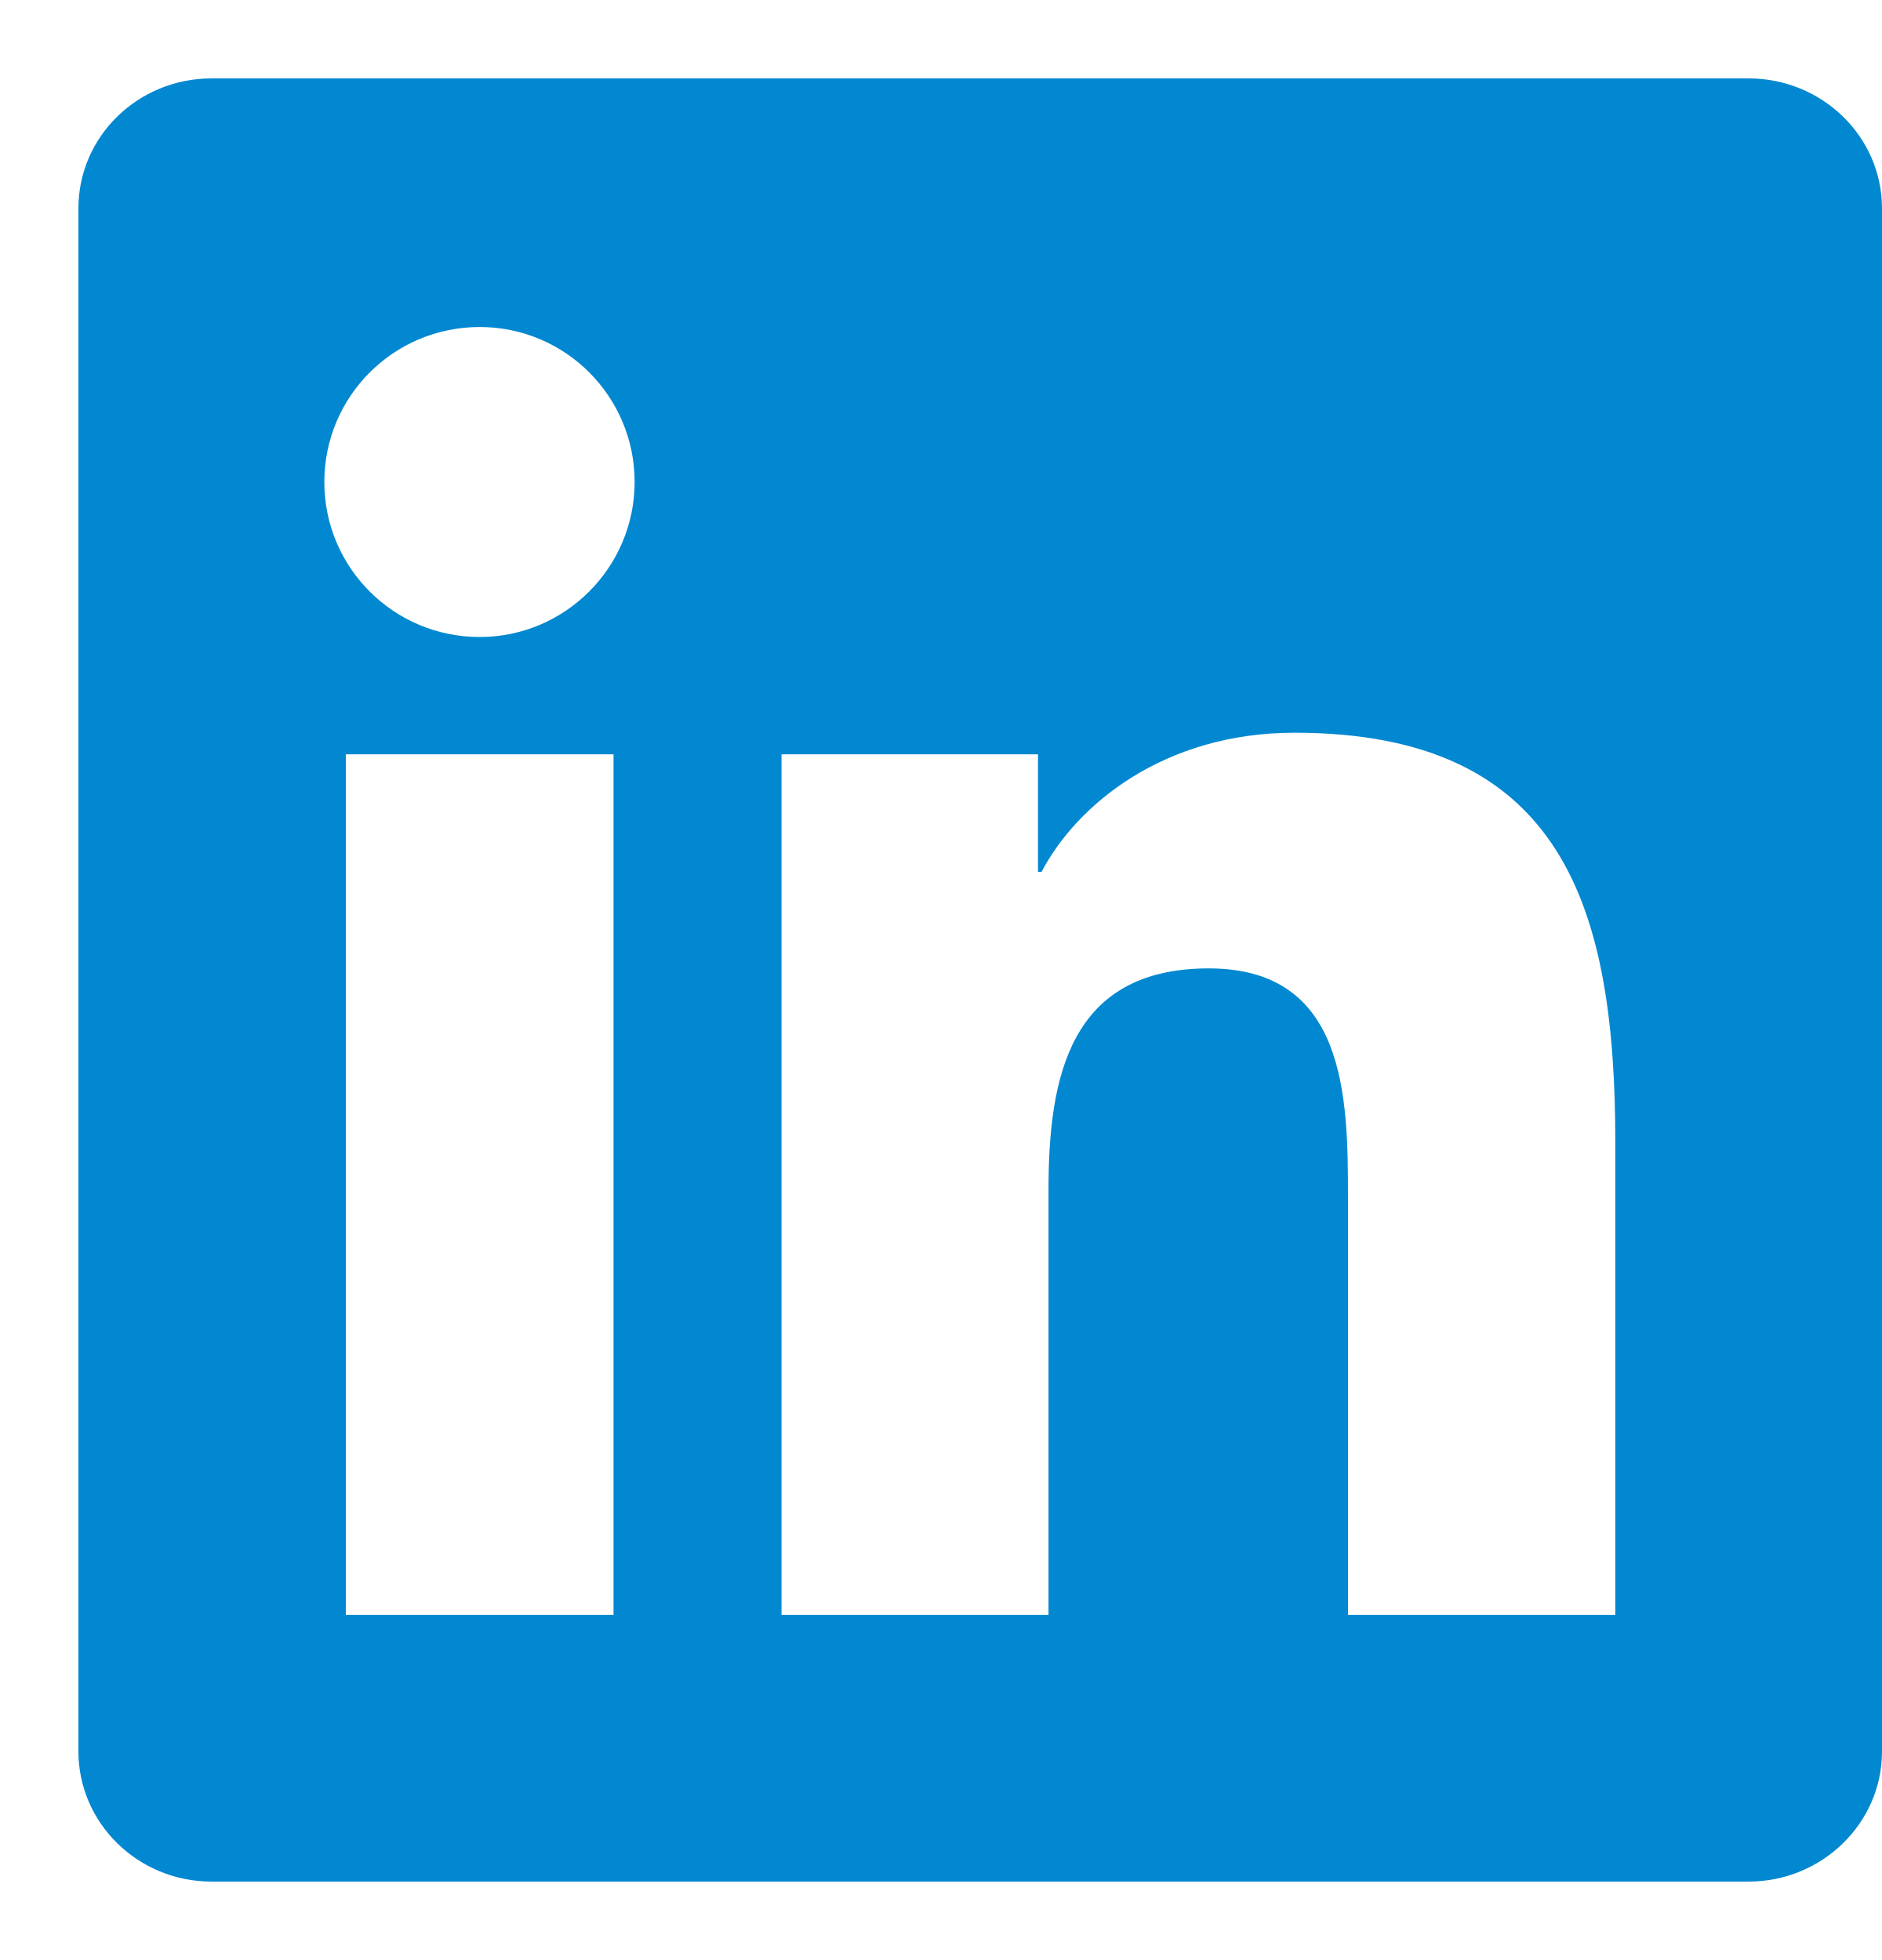
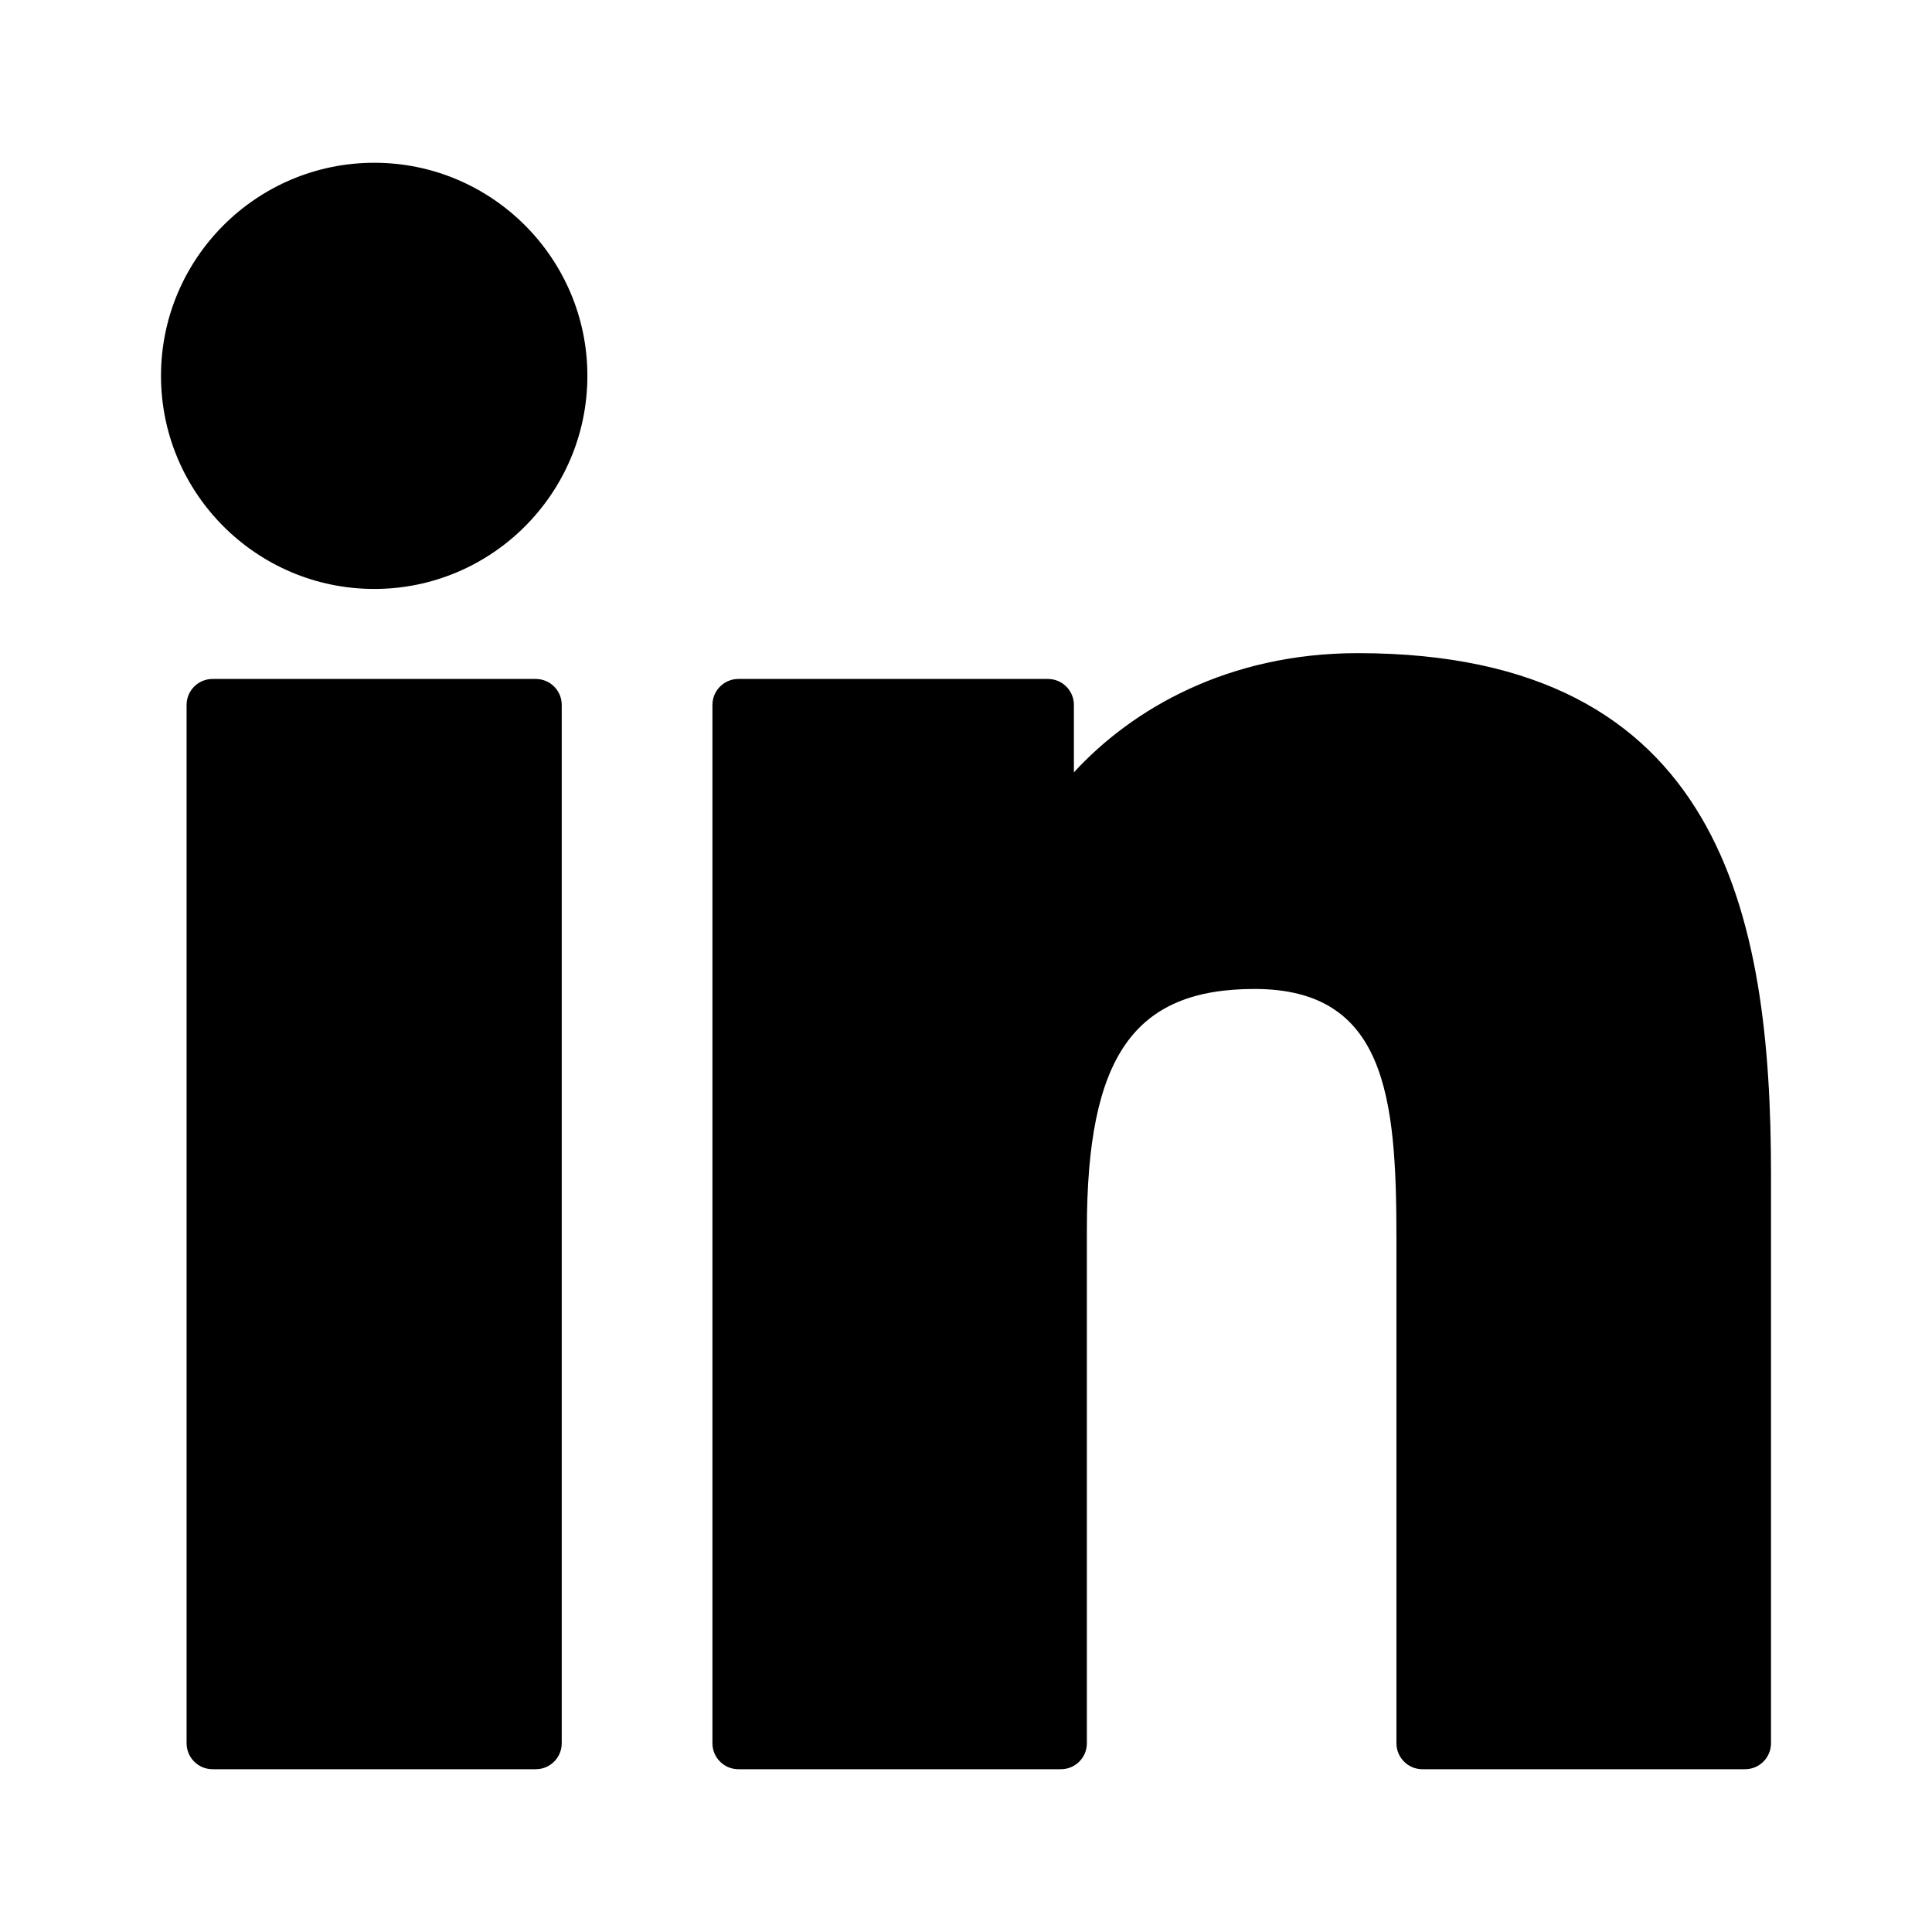
- <svg xmlns="http://www.w3.org/2000/svg" width="24" height="25" viewBox="0 0 24 25" fill="none">
-   <path d="M22.297 1H2.698C1.759 1 1 1.741 1 2.658V22.338C1 23.254 1.759 24 2.698 24H22.297C23.236 24 24 23.254 24 22.342V2.658C24 1.741 23.236 1 22.297 1ZM7.824 20.599H4.41V9.621H7.824V20.599ZM6.117 8.125C5.021 8.125 4.136 7.24 4.136 6.148C4.136 5.056 5.021 4.171 6.117 4.171C7.208 4.171 8.093 5.056 8.093 6.148C8.093 7.235 7.208 8.125 6.117 8.125ZM20.599 20.599H17.19V15.263C17.19 13.991 17.167 12.352 15.415 12.352C13.641 12.352 13.371 13.74 13.371 15.173V20.599H9.966V9.621H13.237V11.121H13.282C13.735 10.258 14.849 9.346 16.507 9.346C19.962 9.346 20.599 11.62 20.599 14.575V20.599Z" fill="#0288D1" />
+ <svg xmlns="http://www.w3.org/2000/svg" fill="#000000" height="200px" width="200px" version="1.1" id="Layer_1" viewBox="-31 -31 372.00 372.00" xml:space="preserve" stroke="#000000" stroke-width="0.003" transform="matrix(1, 0, 0, 1, 0, 0)rotate(0)">
+   <g id="SVGRepo_bgCarrier" stroke-width="0" />
+   <g id="SVGRepo_tracerCarrier" stroke-linecap="round" stroke-linejoin="round" stroke="#CCCCCC" stroke-width="4.34" />
+   <g id="SVGRepo_iconCarrier">
+     <g id="XMLID_801_">
+       <path id="XMLID_802_" d="M72.16,99.73H9.927c-2.762,0-5,2.239-5,5v199.928c0,2.762,2.238,5,5,5H72.16c2.762,0,5-2.238,5-5V104.73 C77.16,101.969,74.922,99.73,72.16,99.73z" />
+       <path id="XMLID_803_" d="M41.066,0.341C18.422,0.341,0,18.743,0,41.362C0,63.991,18.422,82.4,41.066,82.4 c22.626,0,41.033-18.41,41.033-41.038C82.1,18.743,63.692,0.341,41.066,0.341z" />
+       <path id="XMLID_804_" d="M230.454,94.761c-24.995,0-43.472,10.745-54.679,22.954V104.73c0-2.761-2.238-5-5-5h-59.599 c-2.762,0-5,2.239-5,5v199.928c0,2.762,2.238,5,5,5h62.097c2.762,0,5-2.238,5-5v-98.918c0-33.333,9.054-46.319,32.29-46.319 c25.306,0,27.317,20.818,27.317,48.034v97.204c0,2.762,2.238,5,5,5H305c2.762,0,5-2.238,5-5V194.995 C310,145.43,300.549,94.761,230.454,94.761z" />
+     </g>
+   </g>
</svg>
